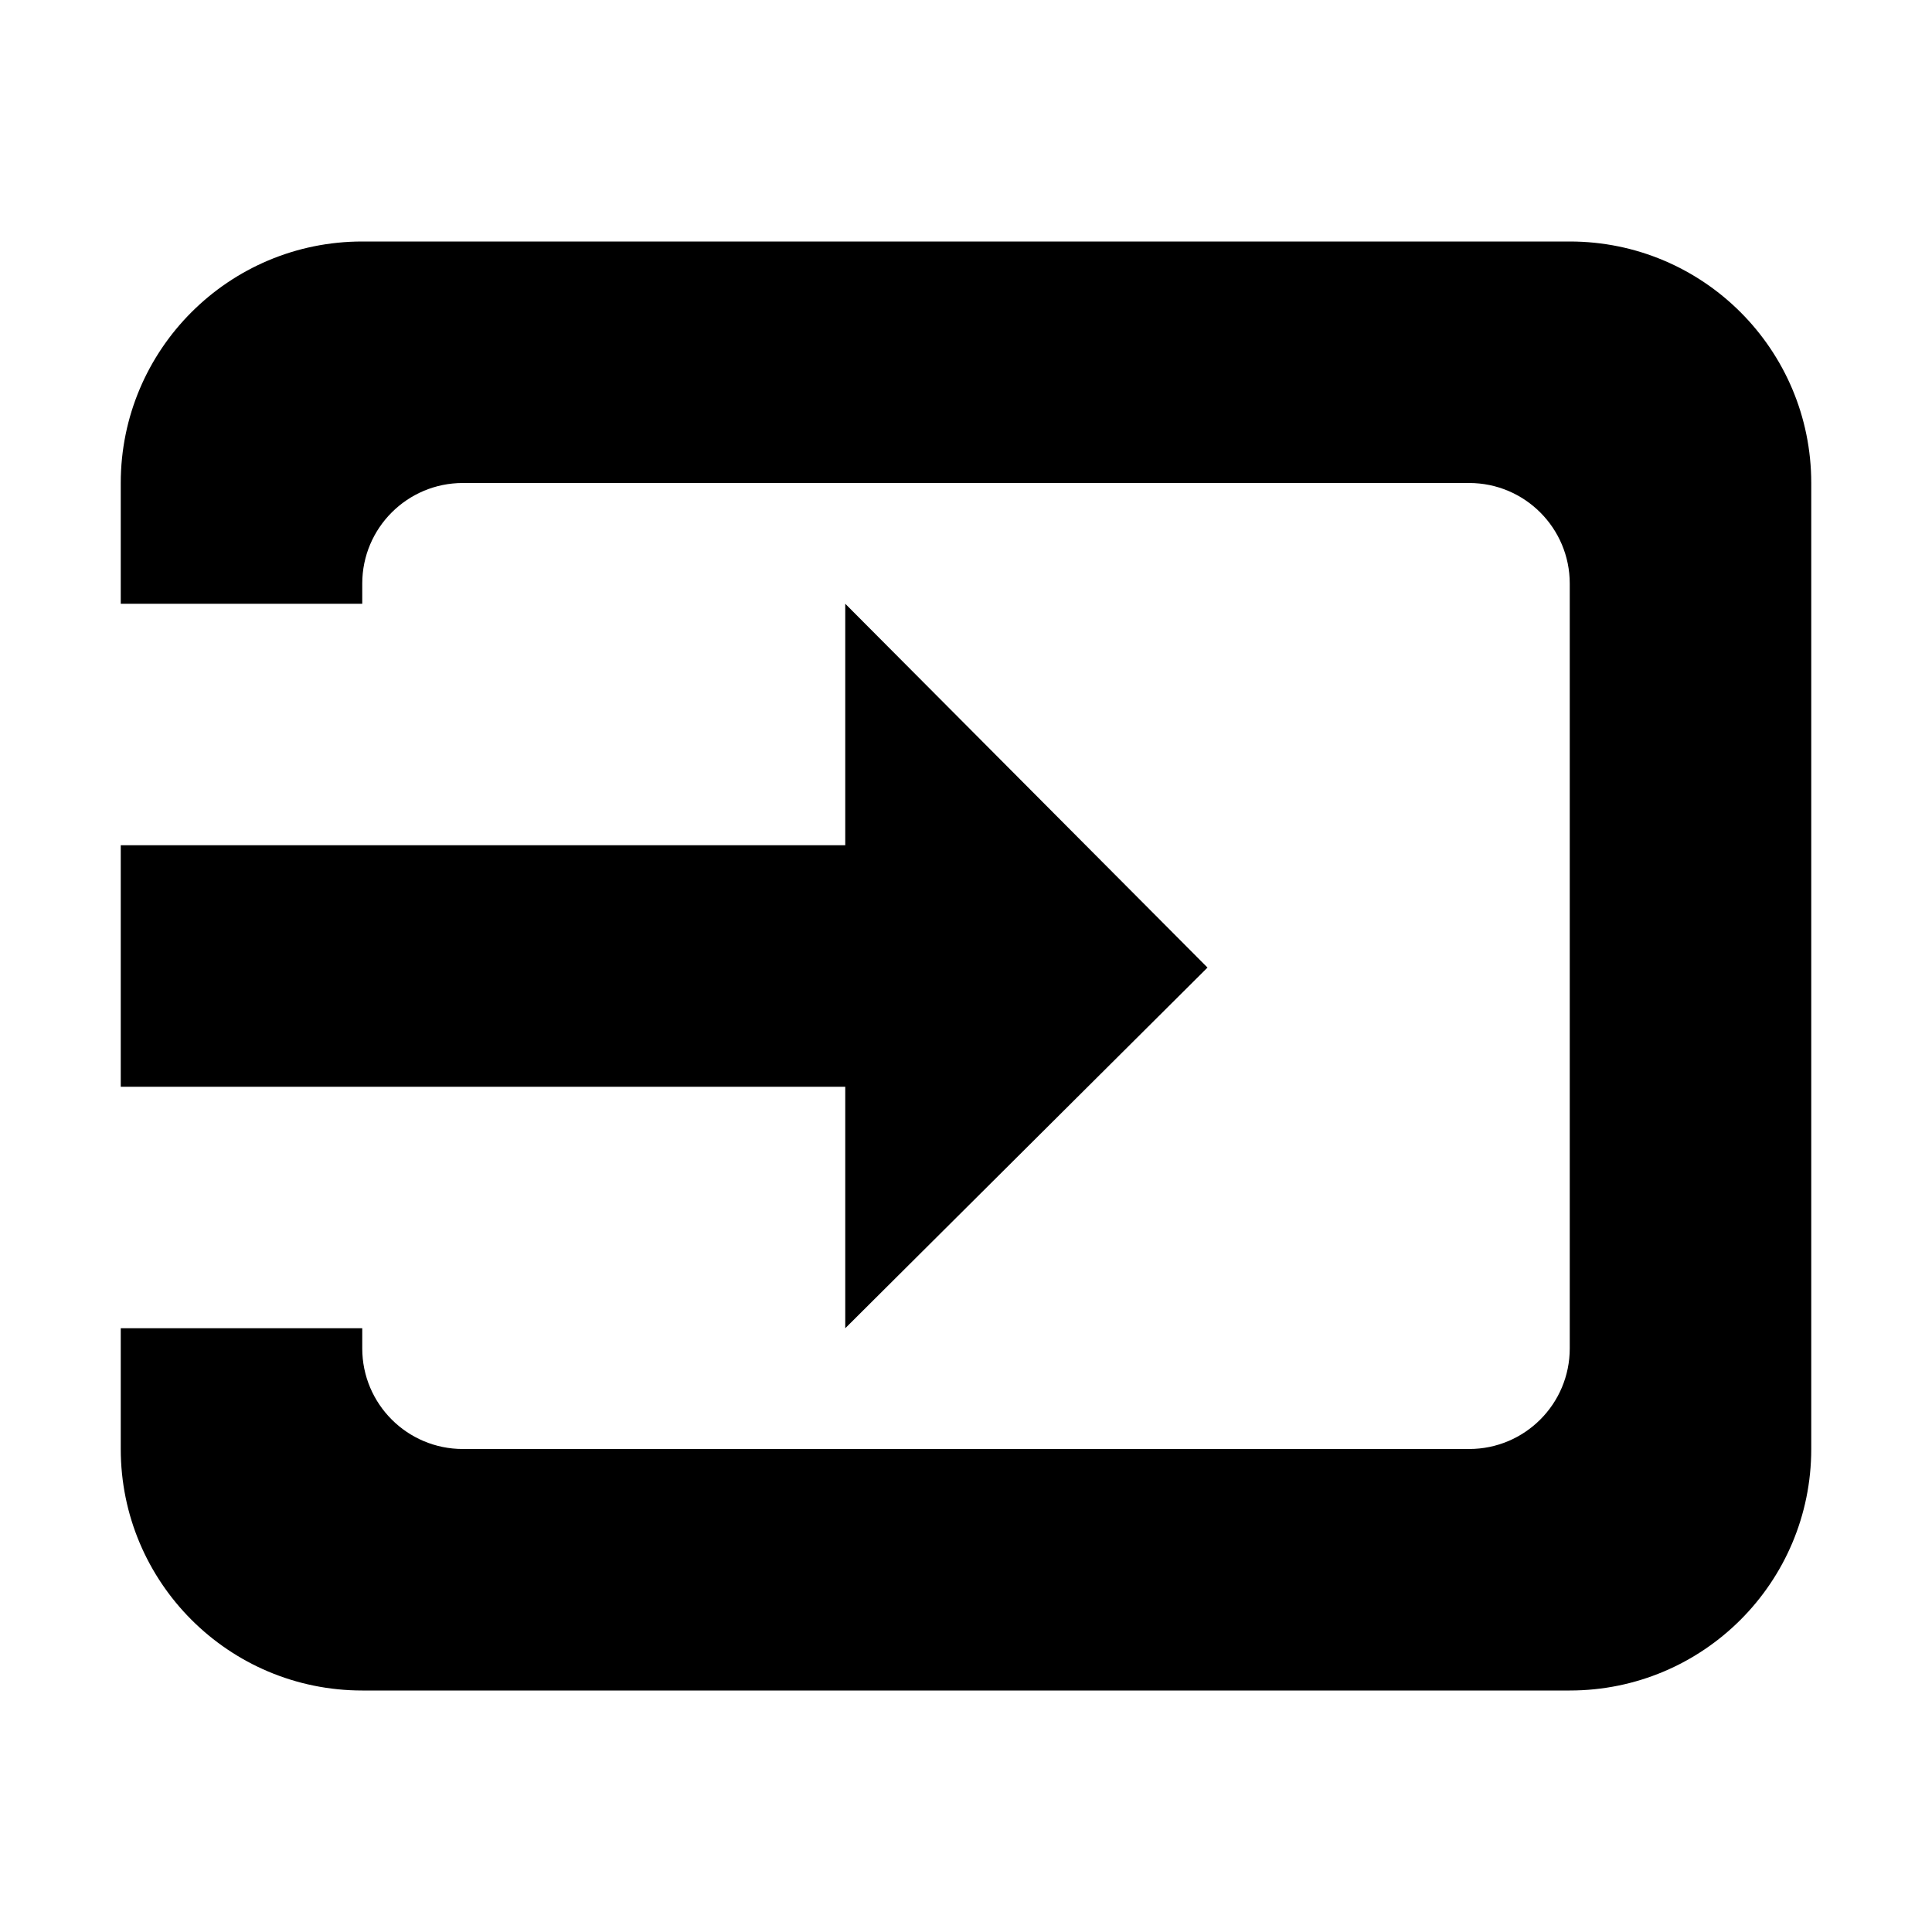
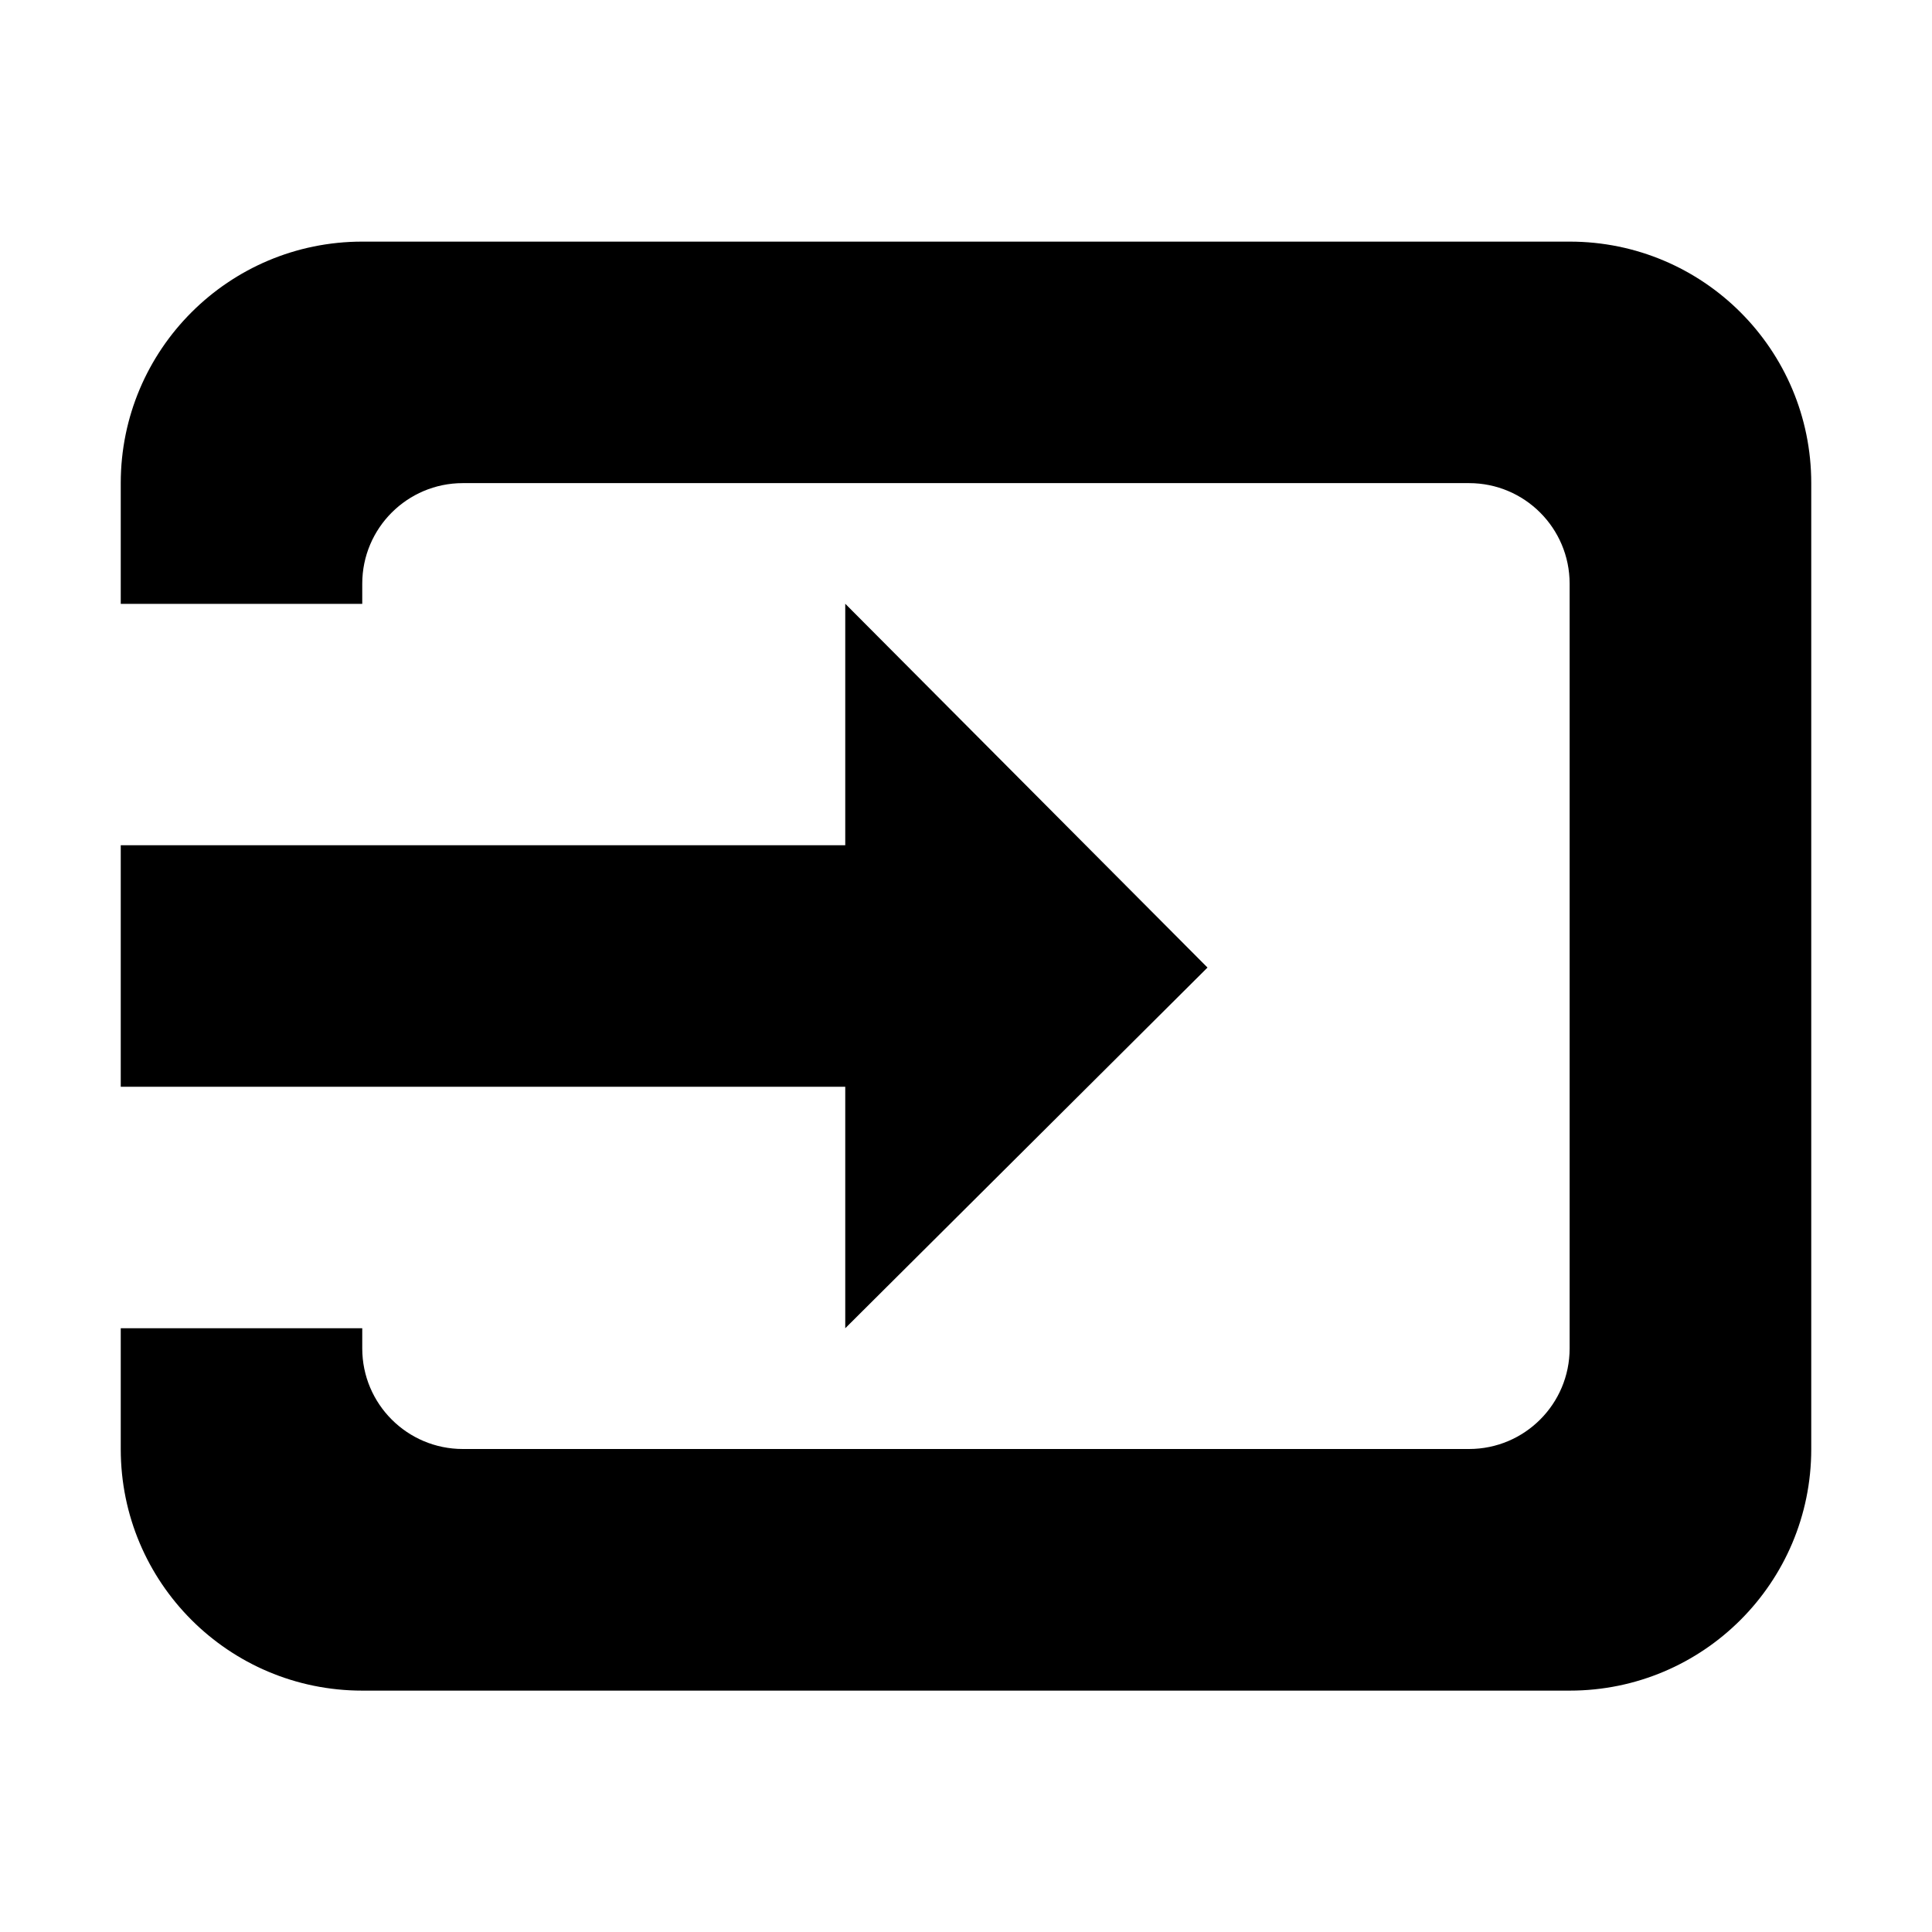
- <svg xmlns="http://www.w3.org/2000/svg" width="16px" height="16px" viewBox="0 0 16 16" version="1.1">
-   <g id="Symbols/Icon/input-Icon" stroke="none" stroke-width="1" fill="none" fill-rule="evenodd">
-     <path d="M1,11 L3,11 L3,11.167 C3,11.627 3.373,12 3.833,12 L12.167,12 C12.627,12 13,11.627 13,11.167 L13,4.833 C13,4.373 12.627,4 12.167,4 L3.833,4 C3.373,4 3,4.373 3,4.833 L3,5 L1,5 L1,4 C1,2.895 1.895,2 3,2 L13,2 C14.105,2 15,2.895 15,4 L15,12 C15,13.105 14.105,14 13,14 L3,14 C1.895,14 1,13.105 1,12 L1,11 Z M7,9 L1,9 L1,7 L7,7 L7,5 L10,8.013 L7,11 L7,9 Z" id="Combined-Shape" fill="#000000" />
-   </g>
+ <svg xmlns="http://www.w3.org/2000/svg" height="16" viewBox="0 0 16 16" width="16">
+   <path d="m1 11h2v.167c0 .46.373.833.833.833h8.333c.46 0 .833-.373.833-.833v-6.333c0-.46-.373-.833-.833-.833h-8.333c-.46 0-.833.373-.833.833v.167h-2v-1c0-1.105.895-2 2-2h10c1.105 0 2 .895 2 2v8c0 1.105-.895 2-2 2h-10c-1.105 0-2-.895-2-2zm6-2h-6v-2h6v-2l3 3.013-3 2.987z" fill-rule="evenodd" />
</svg>
